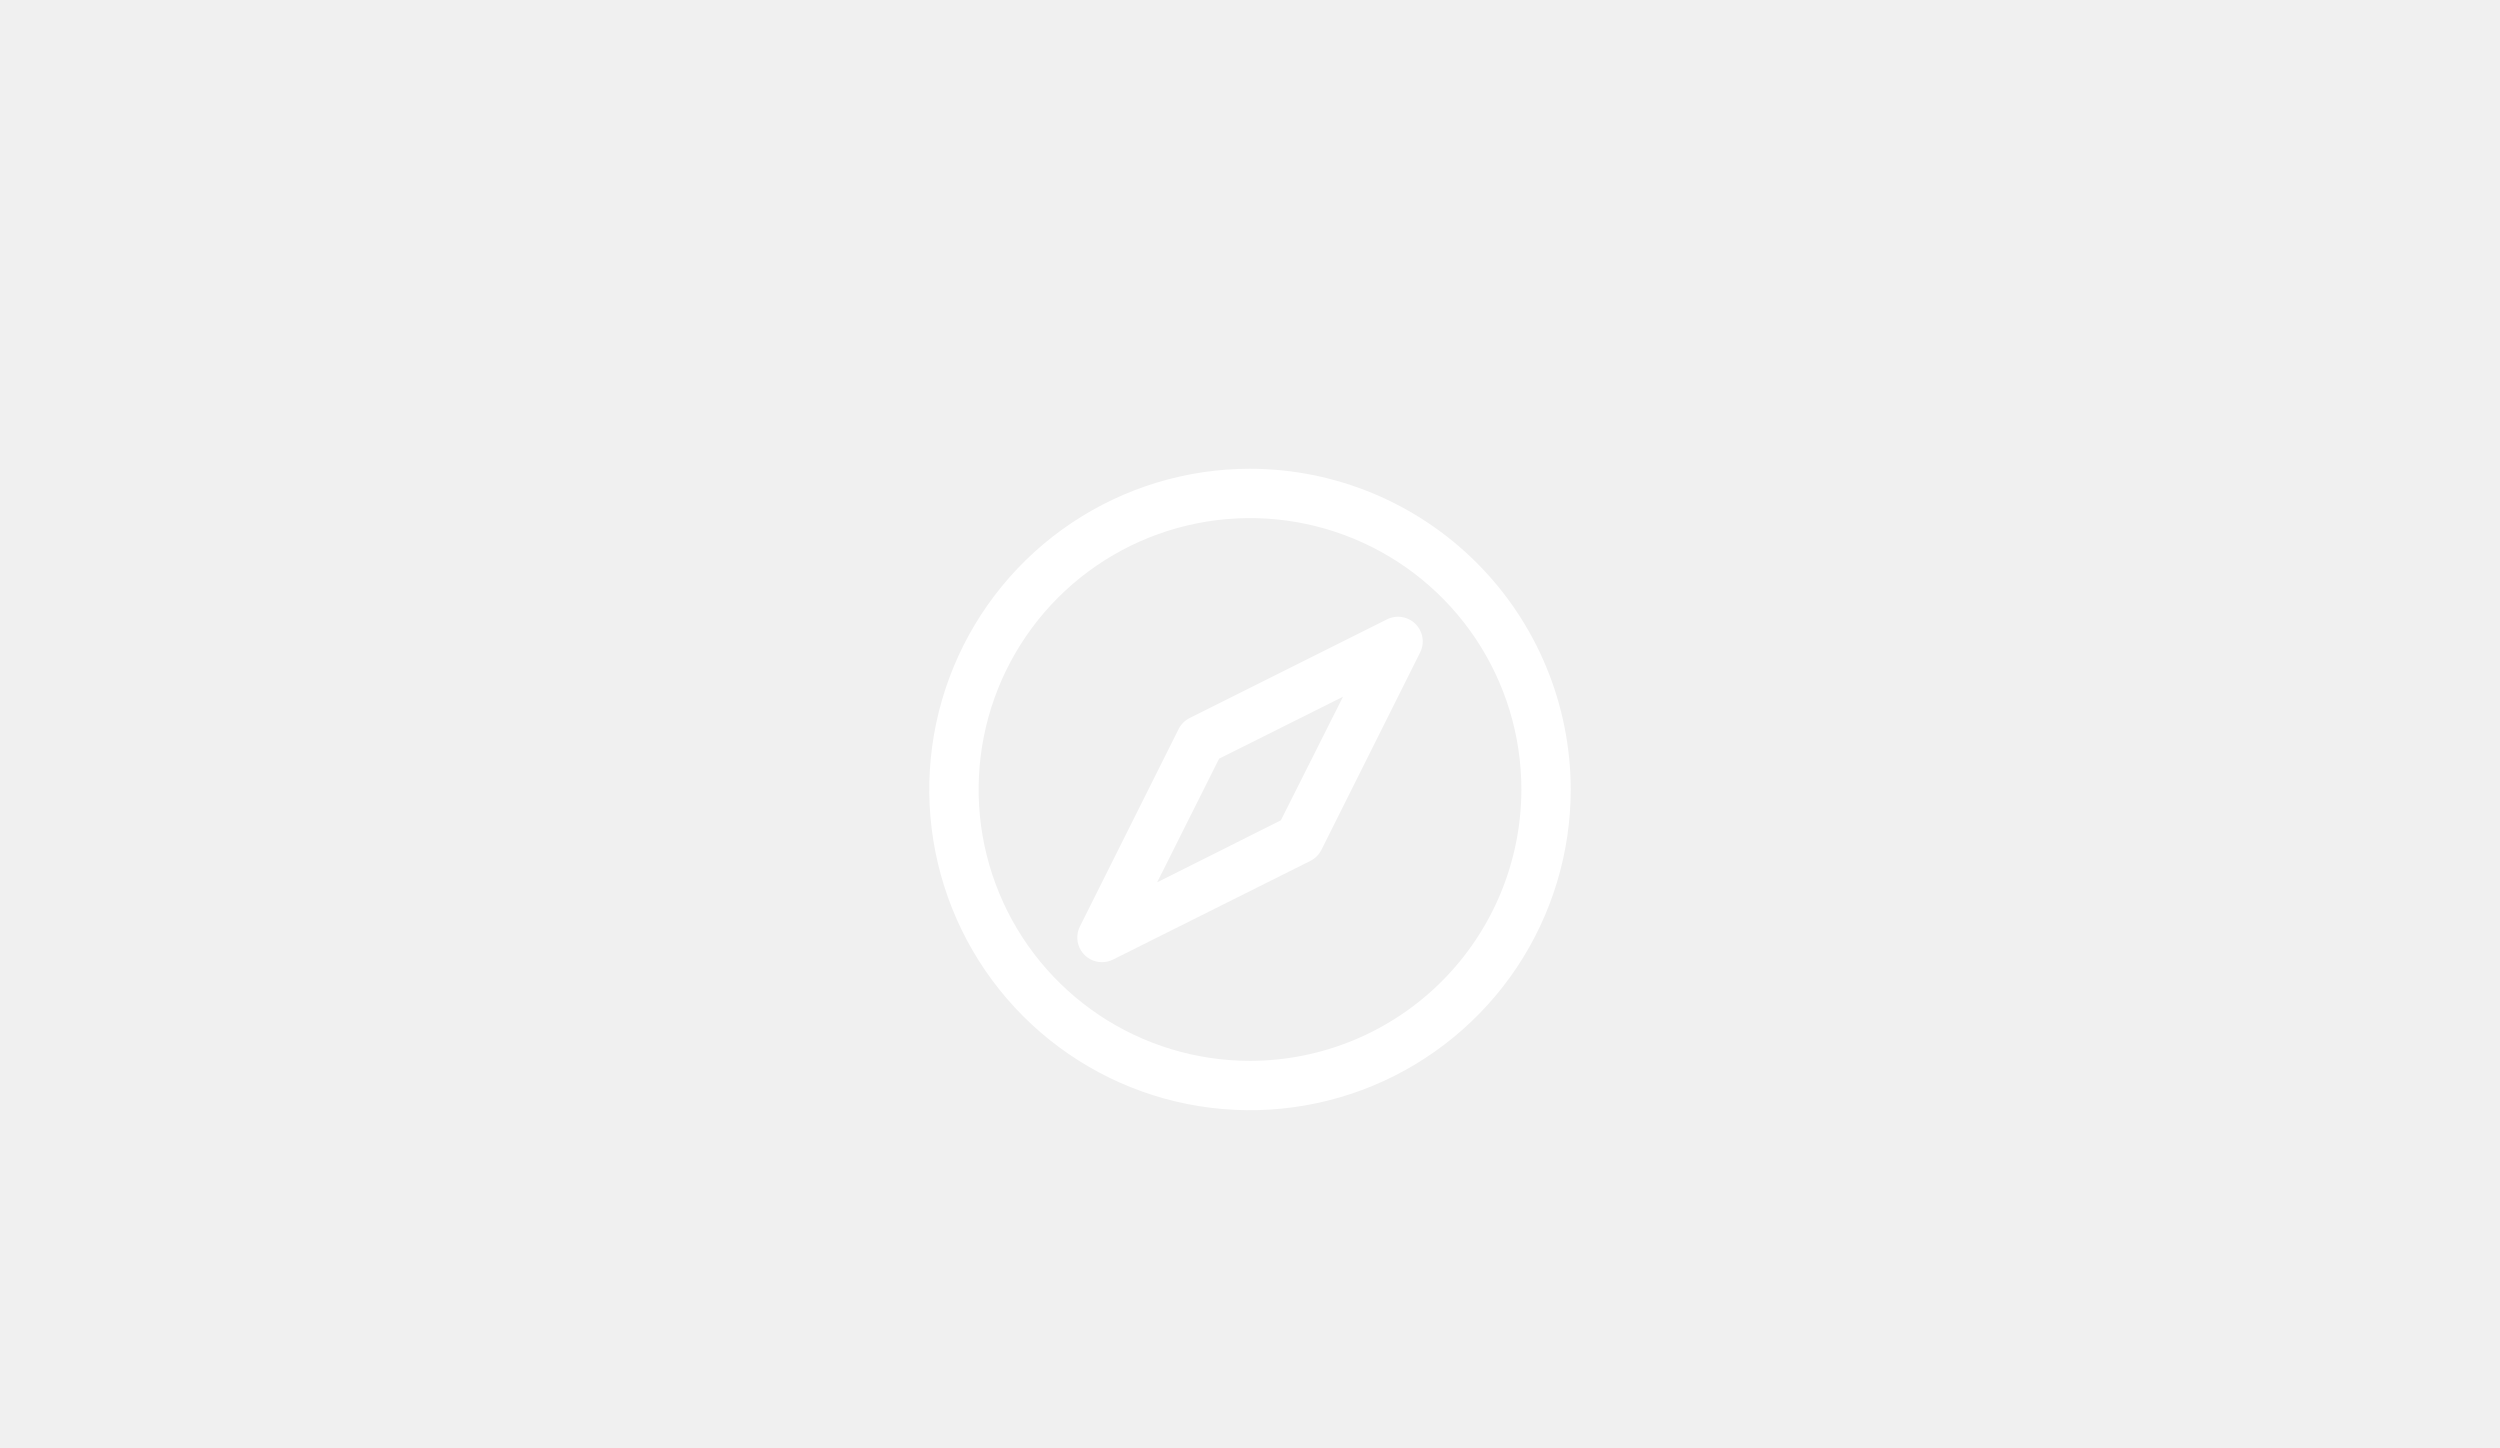
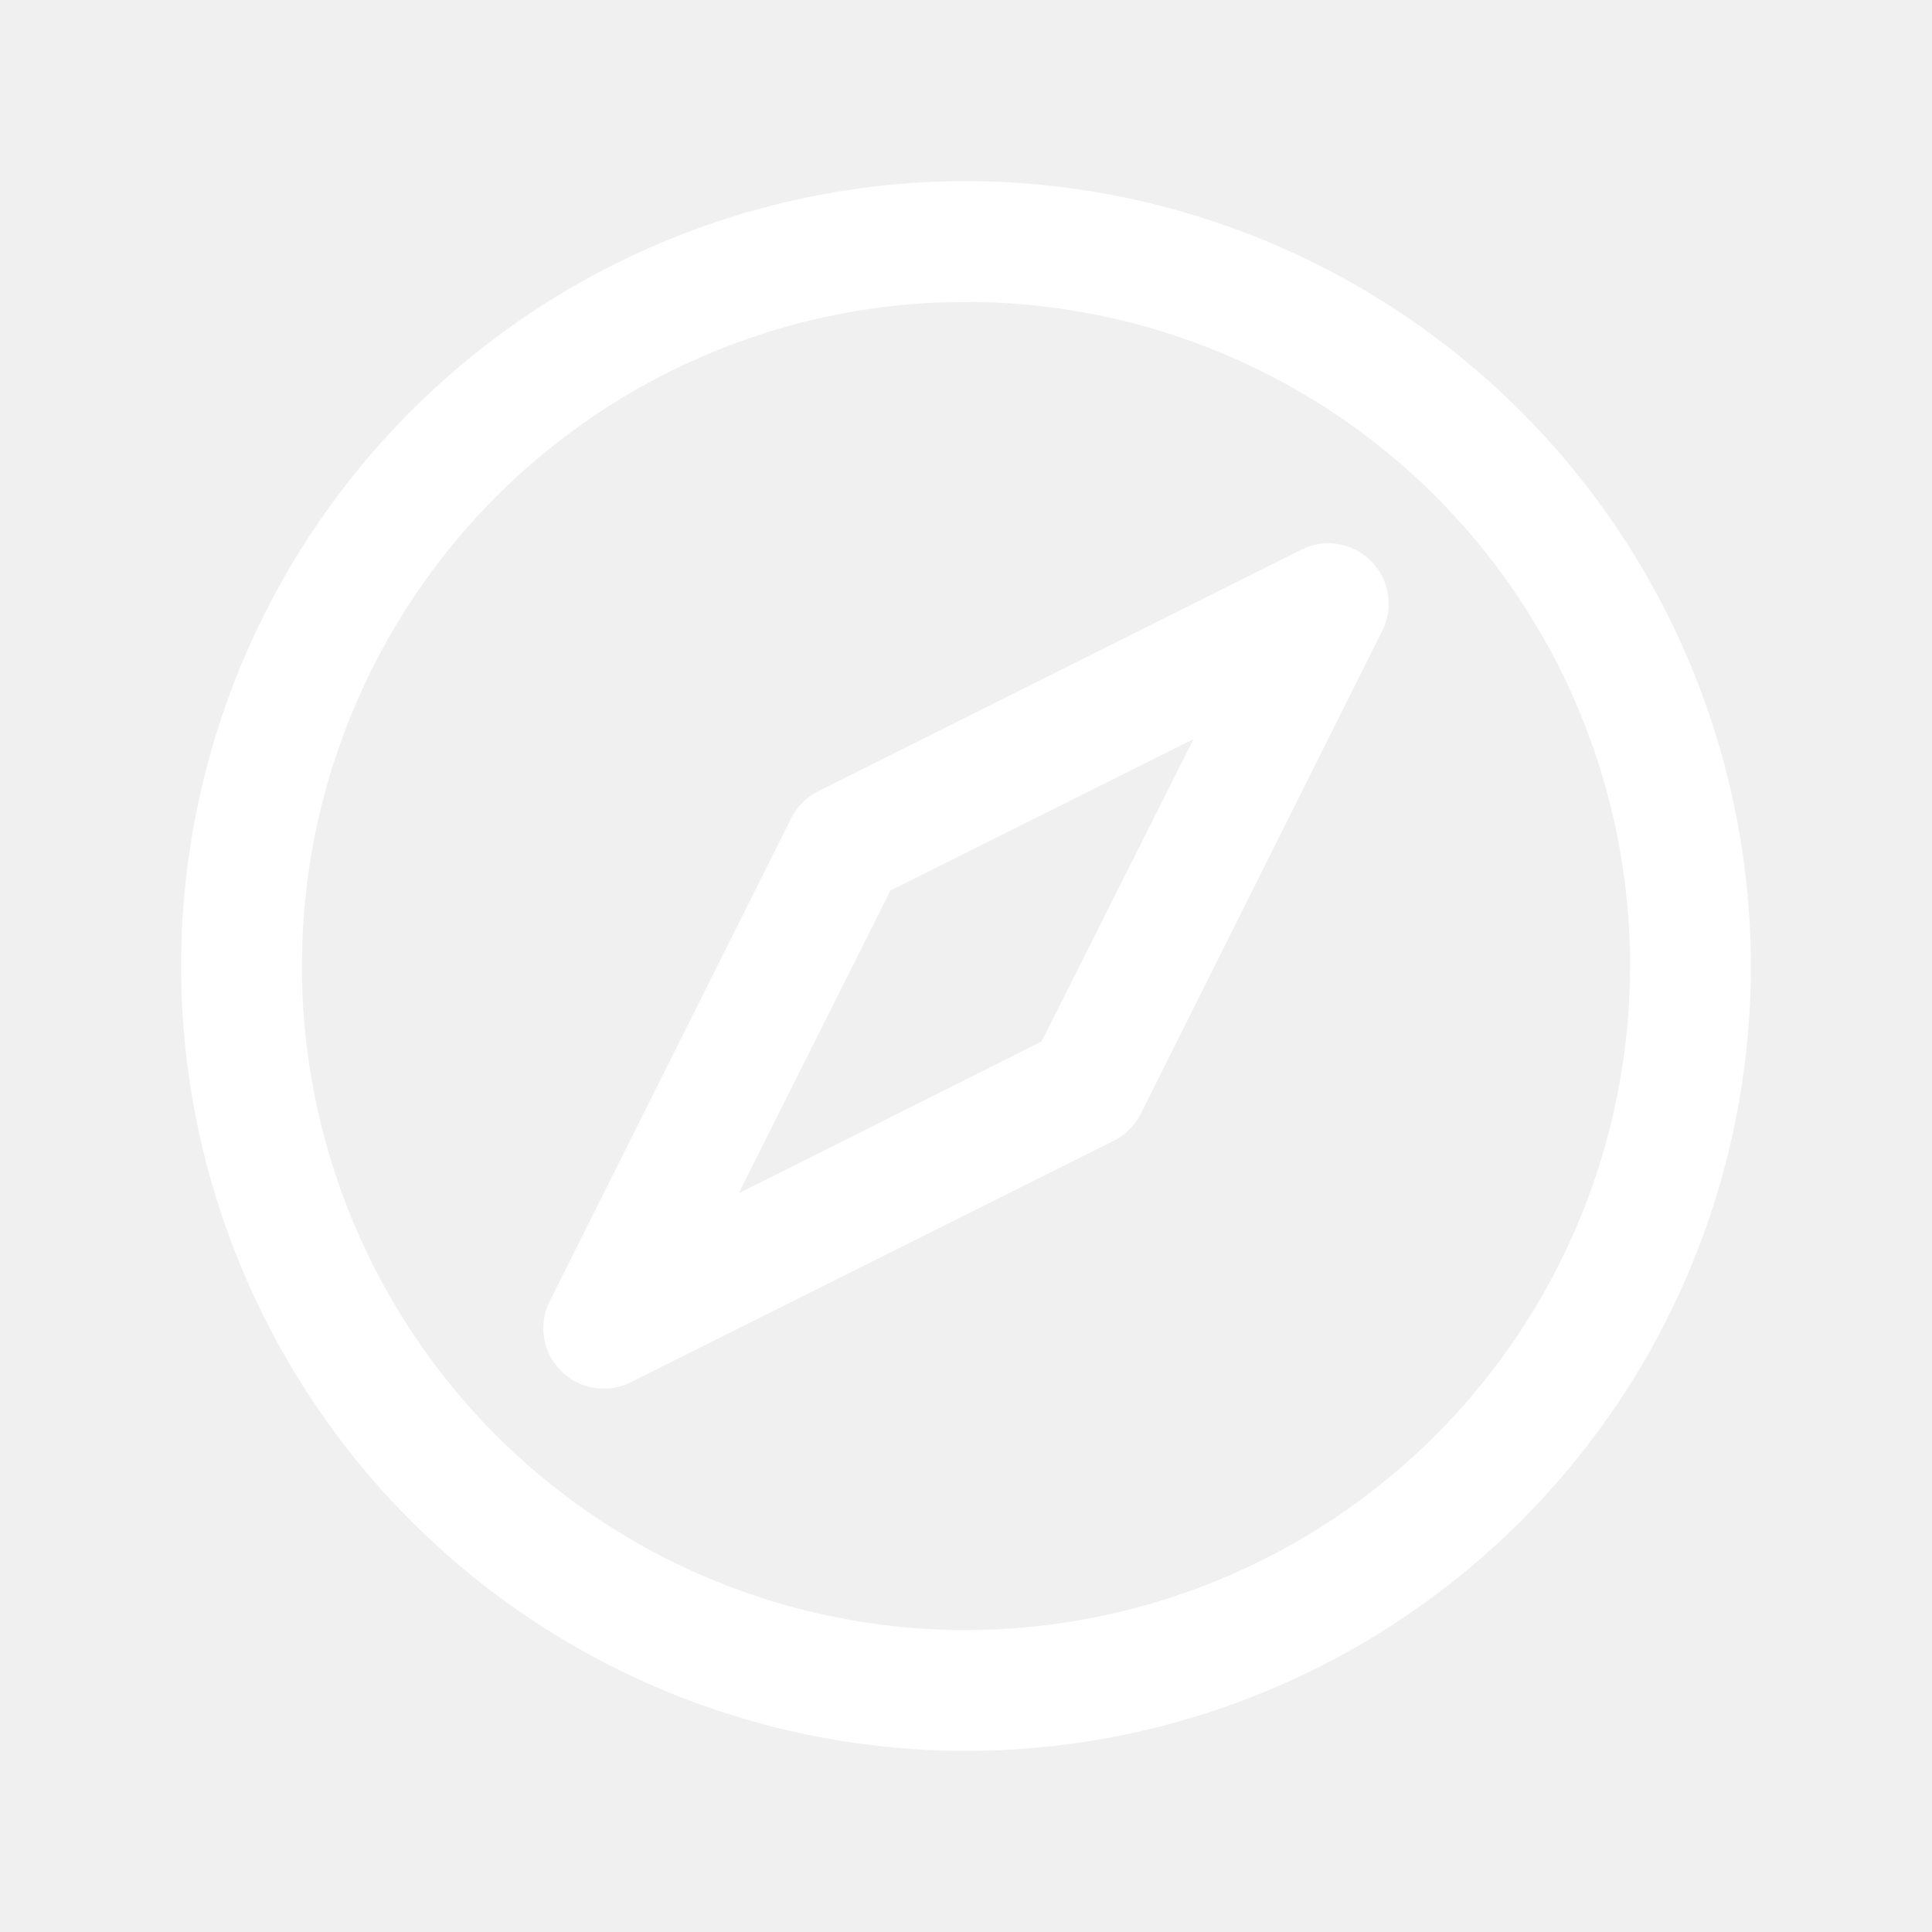
- <svg xmlns="http://www.w3.org/2000/svg" width="76" height="44" viewBox="0 0 76 44" fill="none">
-   <path d="M38 14.25C36.072 14.25 34.187 14.822 32.583 15.893C30.98 16.965 29.73 18.487 28.992 20.269C28.254 22.05 28.061 24.011 28.437 25.902C28.814 27.793 29.742 29.531 31.106 30.894C32.469 32.258 34.207 33.187 36.098 33.563C37.989 33.939 39.95 33.746 41.731 33.008C43.513 32.27 45.035 31.02 46.107 29.417C47.178 27.813 47.75 25.928 47.75 24C47.747 21.415 46.719 18.937 44.891 17.109C43.063 15.281 40.585 14.253 38 14.25ZM38 32.25C36.368 32.25 34.773 31.766 33.416 30.86C32.06 29.953 31.002 28.665 30.378 27.157C29.754 25.65 29.59 23.991 29.909 22.39C30.227 20.79 31.013 19.32 32.166 18.166C33.32 17.013 34.79 16.227 36.391 15.909C37.991 15.59 39.65 15.754 41.157 16.378C42.665 17.002 43.953 18.06 44.86 19.416C45.766 20.773 46.25 22.368 46.25 24C46.248 26.187 45.377 28.284 43.831 29.831C42.284 31.378 40.187 32.248 38 32.25ZM42.164 18.829L36.164 21.829C36.019 21.902 35.902 22.019 35.829 22.164L32.829 28.164C32.772 28.279 32.745 28.406 32.75 28.534C32.756 28.661 32.794 28.786 32.862 28.894C32.929 29.003 33.023 29.093 33.135 29.155C33.246 29.218 33.372 29.25 33.5 29.25C33.616 29.25 33.731 29.223 33.836 29.171L39.836 26.171C39.981 26.098 40.098 25.981 40.171 25.836L43.171 19.836C43.242 19.695 43.267 19.535 43.242 19.38C43.216 19.224 43.143 19.08 43.031 18.969C42.92 18.857 42.776 18.784 42.62 18.759C42.465 18.733 42.305 18.758 42.164 18.829ZM38.938 24.938L35.177 26.823L37.062 23.062L40.827 21.181L38.938 24.938Z" fill="white" />
+ <svg xmlns="http://www.w3.org/2000/svg" width="24" height="24" viewBox="0 0 24 24" fill="none">
+   <path d="M12 2.25C10.072 2.25 8.187 2.822 6.583 3.893C4.98 4.965 3.73 6.487 2.992 8.269C2.254 10.05 2.061 12.011 2.437 13.902C2.814 15.793 3.742 17.531 5.106 18.894C6.469 20.258 8.207 21.186 10.098 21.563C11.989 21.939 13.95 21.746 15.731 21.008C17.513 20.27 19.035 19.02 20.107 17.417C21.178 15.813 21.75 13.928 21.75 12C21.747 9.415 20.719 6.937 18.891 5.109C17.063 3.281 14.585 2.253 12 2.25ZM12 20.25C10.368 20.25 8.773 19.766 7.417 18.86C6.06 17.953 5.002 16.665 4.378 15.157C3.754 13.65 3.59 11.991 3.909 10.39C4.227 8.79 5.013 7.32 6.166 6.166C7.32 5.013 8.79 4.227 10.39 3.909C11.991 3.59 13.65 3.754 15.157 4.378C16.665 5.002 17.953 6.06 18.86 7.417C19.766 8.773 20.25 10.368 20.25 12C20.247 14.187 19.378 16.284 17.831 17.831C16.284 19.378 14.187 20.247 12 20.25ZM16.164 6.829L10.164 9.829C10.019 9.902 9.902 10.019 9.829 10.164L6.829 16.164C6.772 16.279 6.744 16.406 6.75 16.534C6.756 16.661 6.794 16.786 6.862 16.894C6.929 17.003 7.023 17.093 7.135 17.155C7.246 17.218 7.372 17.25 7.5 17.25C7.616 17.25 7.731 17.223 7.836 17.171L13.836 14.171C13.981 14.098 14.098 13.981 14.171 13.836L17.171 7.836C17.242 7.695 17.267 7.535 17.241 7.38C17.216 7.224 17.143 7.08 17.031 6.969C16.92 6.857 16.776 6.784 16.62 6.758C16.465 6.733 16.305 6.758 16.164 6.829ZM12.938 12.938L9.177 14.823L11.062 11.062L14.827 9.181L12.938 12.938Z" fill="white" />
</svg>
